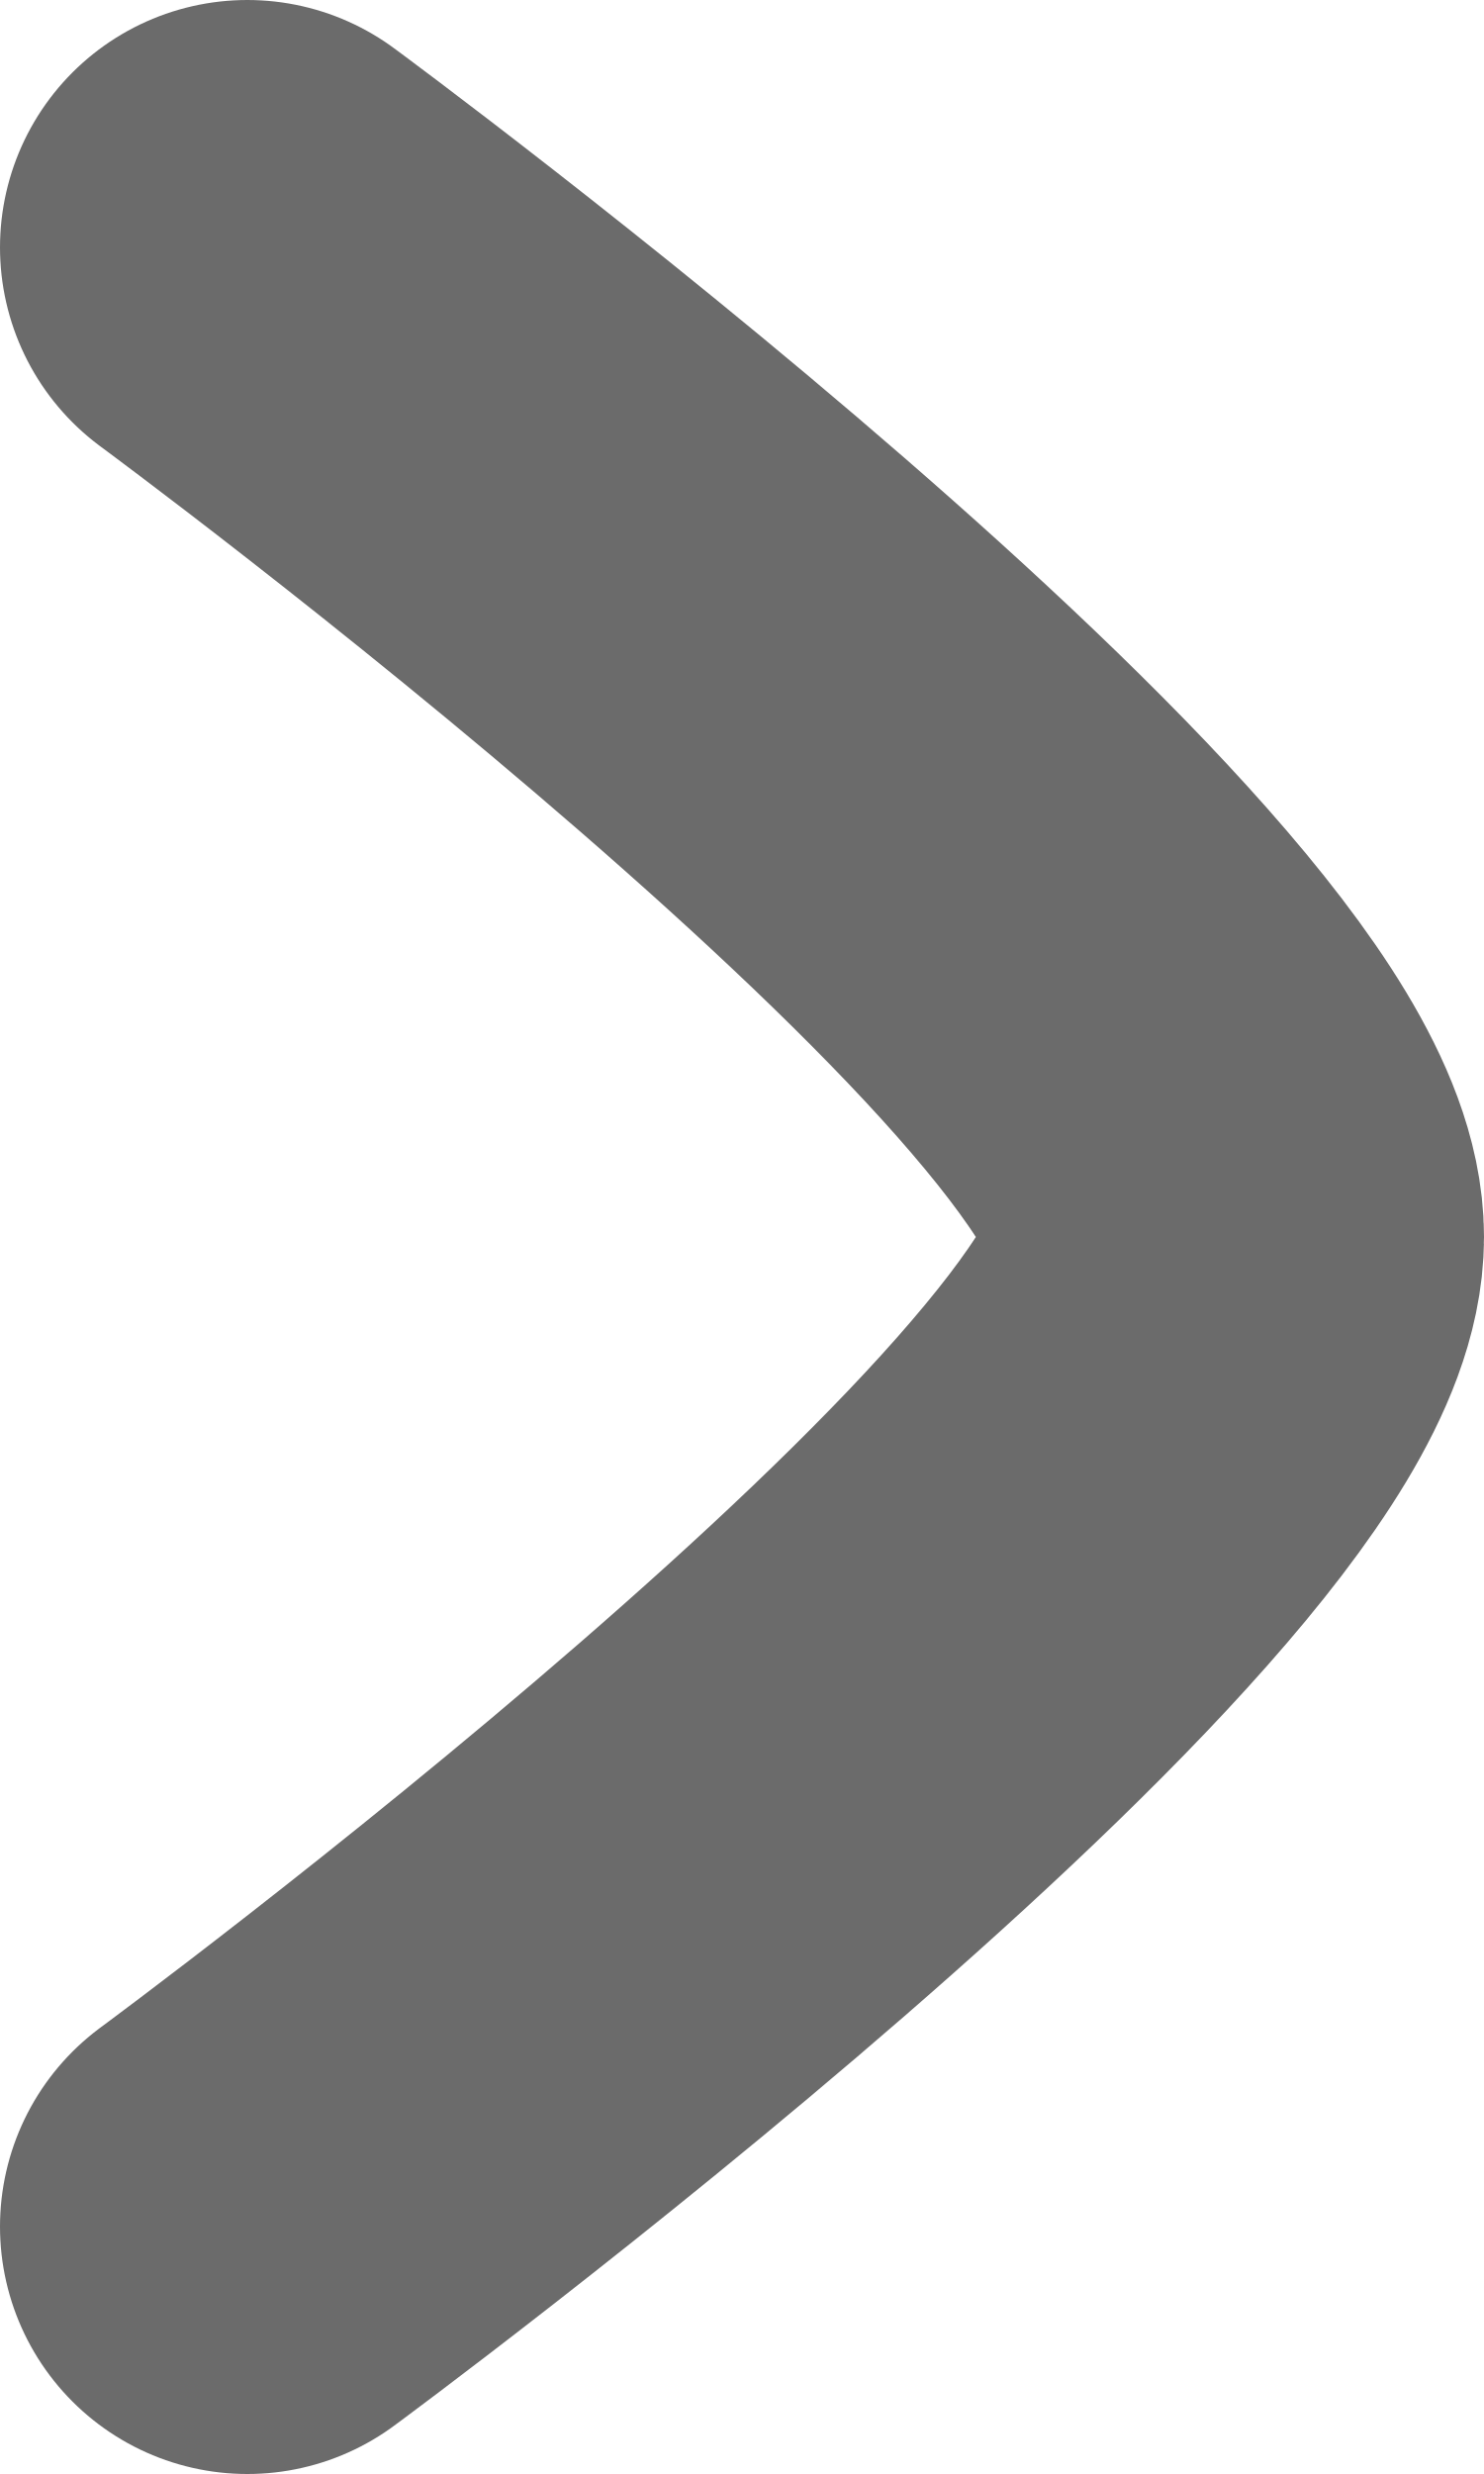
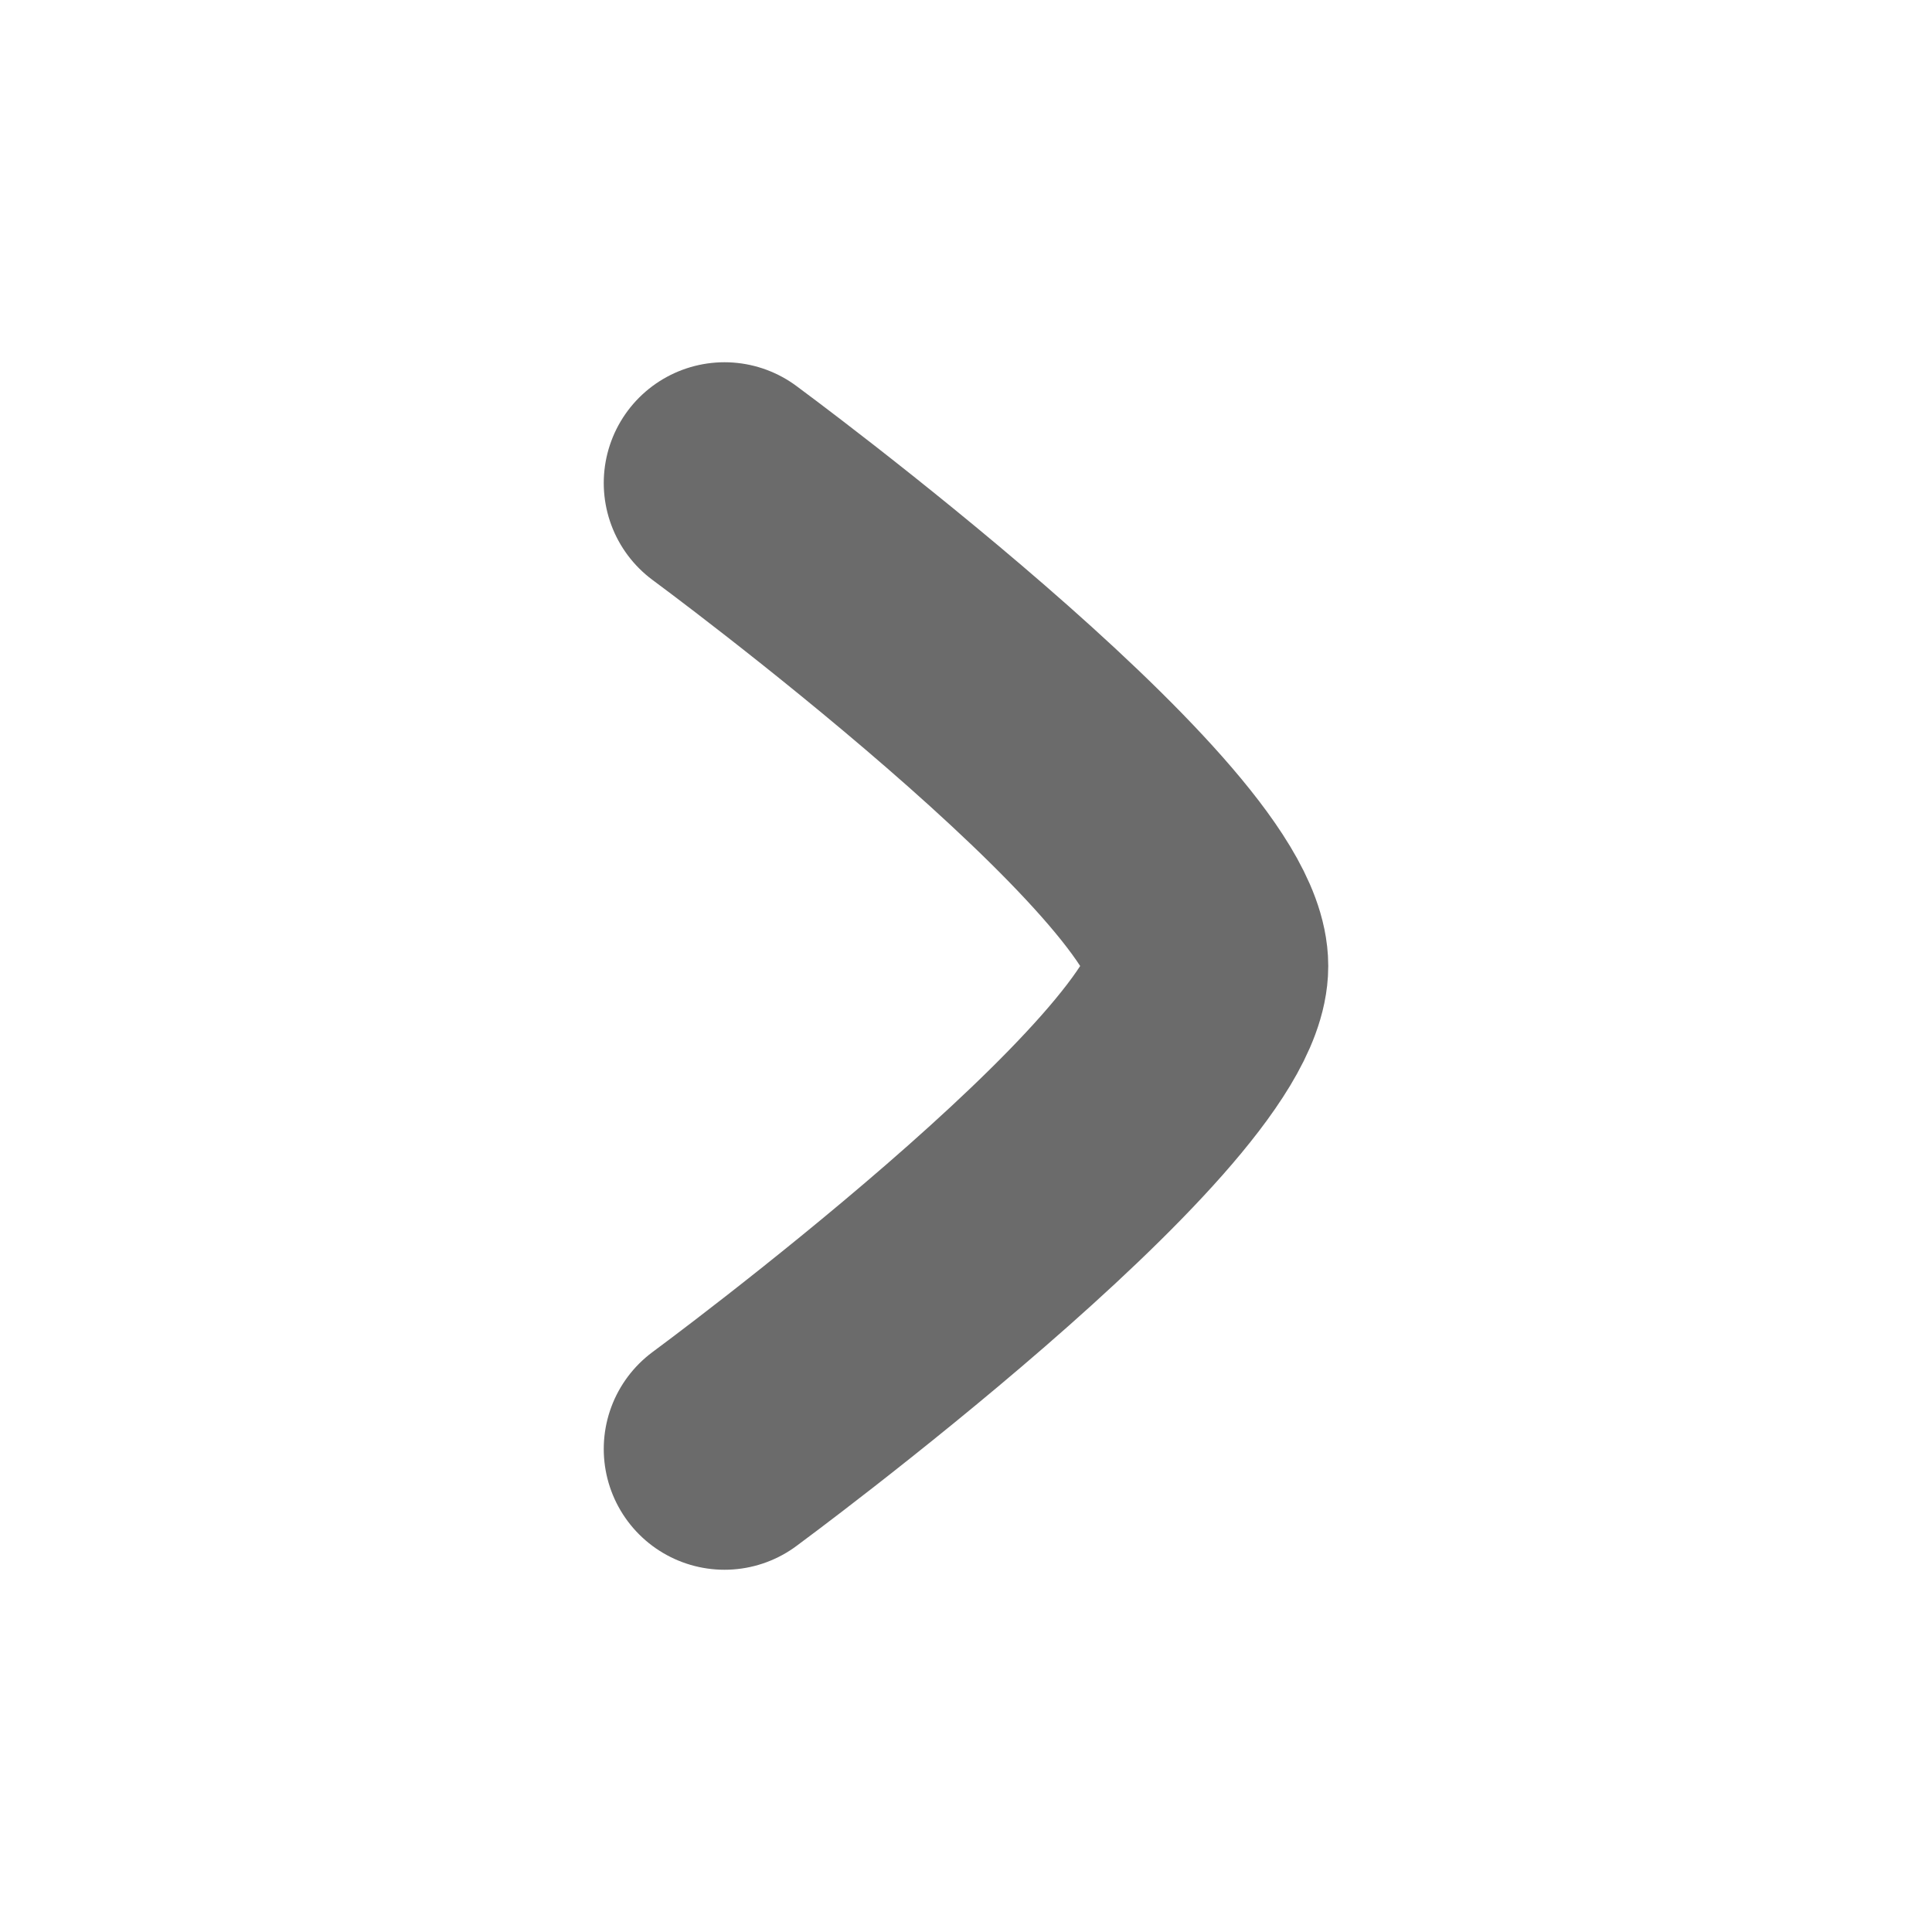
- <svg xmlns="http://www.w3.org/2000/svg" preserveAspectRatio="none" overflow="visible" style="display: block;" width="6" height="10" viewBox="0 0 6 10" fill="none">
-   <g id="elements">
-     <path id="Vector" d="M1 1C1 1 5 3.946 5 5C5 6.054 1 9 1 9" stroke="#6B6B6B" stroke-width="2" stroke-linecap="round" stroke-linejoin="round" />
-   </g>
+ <svg xmlns="http://www.w3.org/2000/svg" width="16" height="16" viewBox="0 0 16 16" fill="none">
+   <path d="M6 4C6 4 10 6.946 10 8C10 9.054 6 12 6 12" stroke="#6B6B6B" stroke-width="2" stroke-linecap="round" stroke-linejoin="round" />
</svg>
